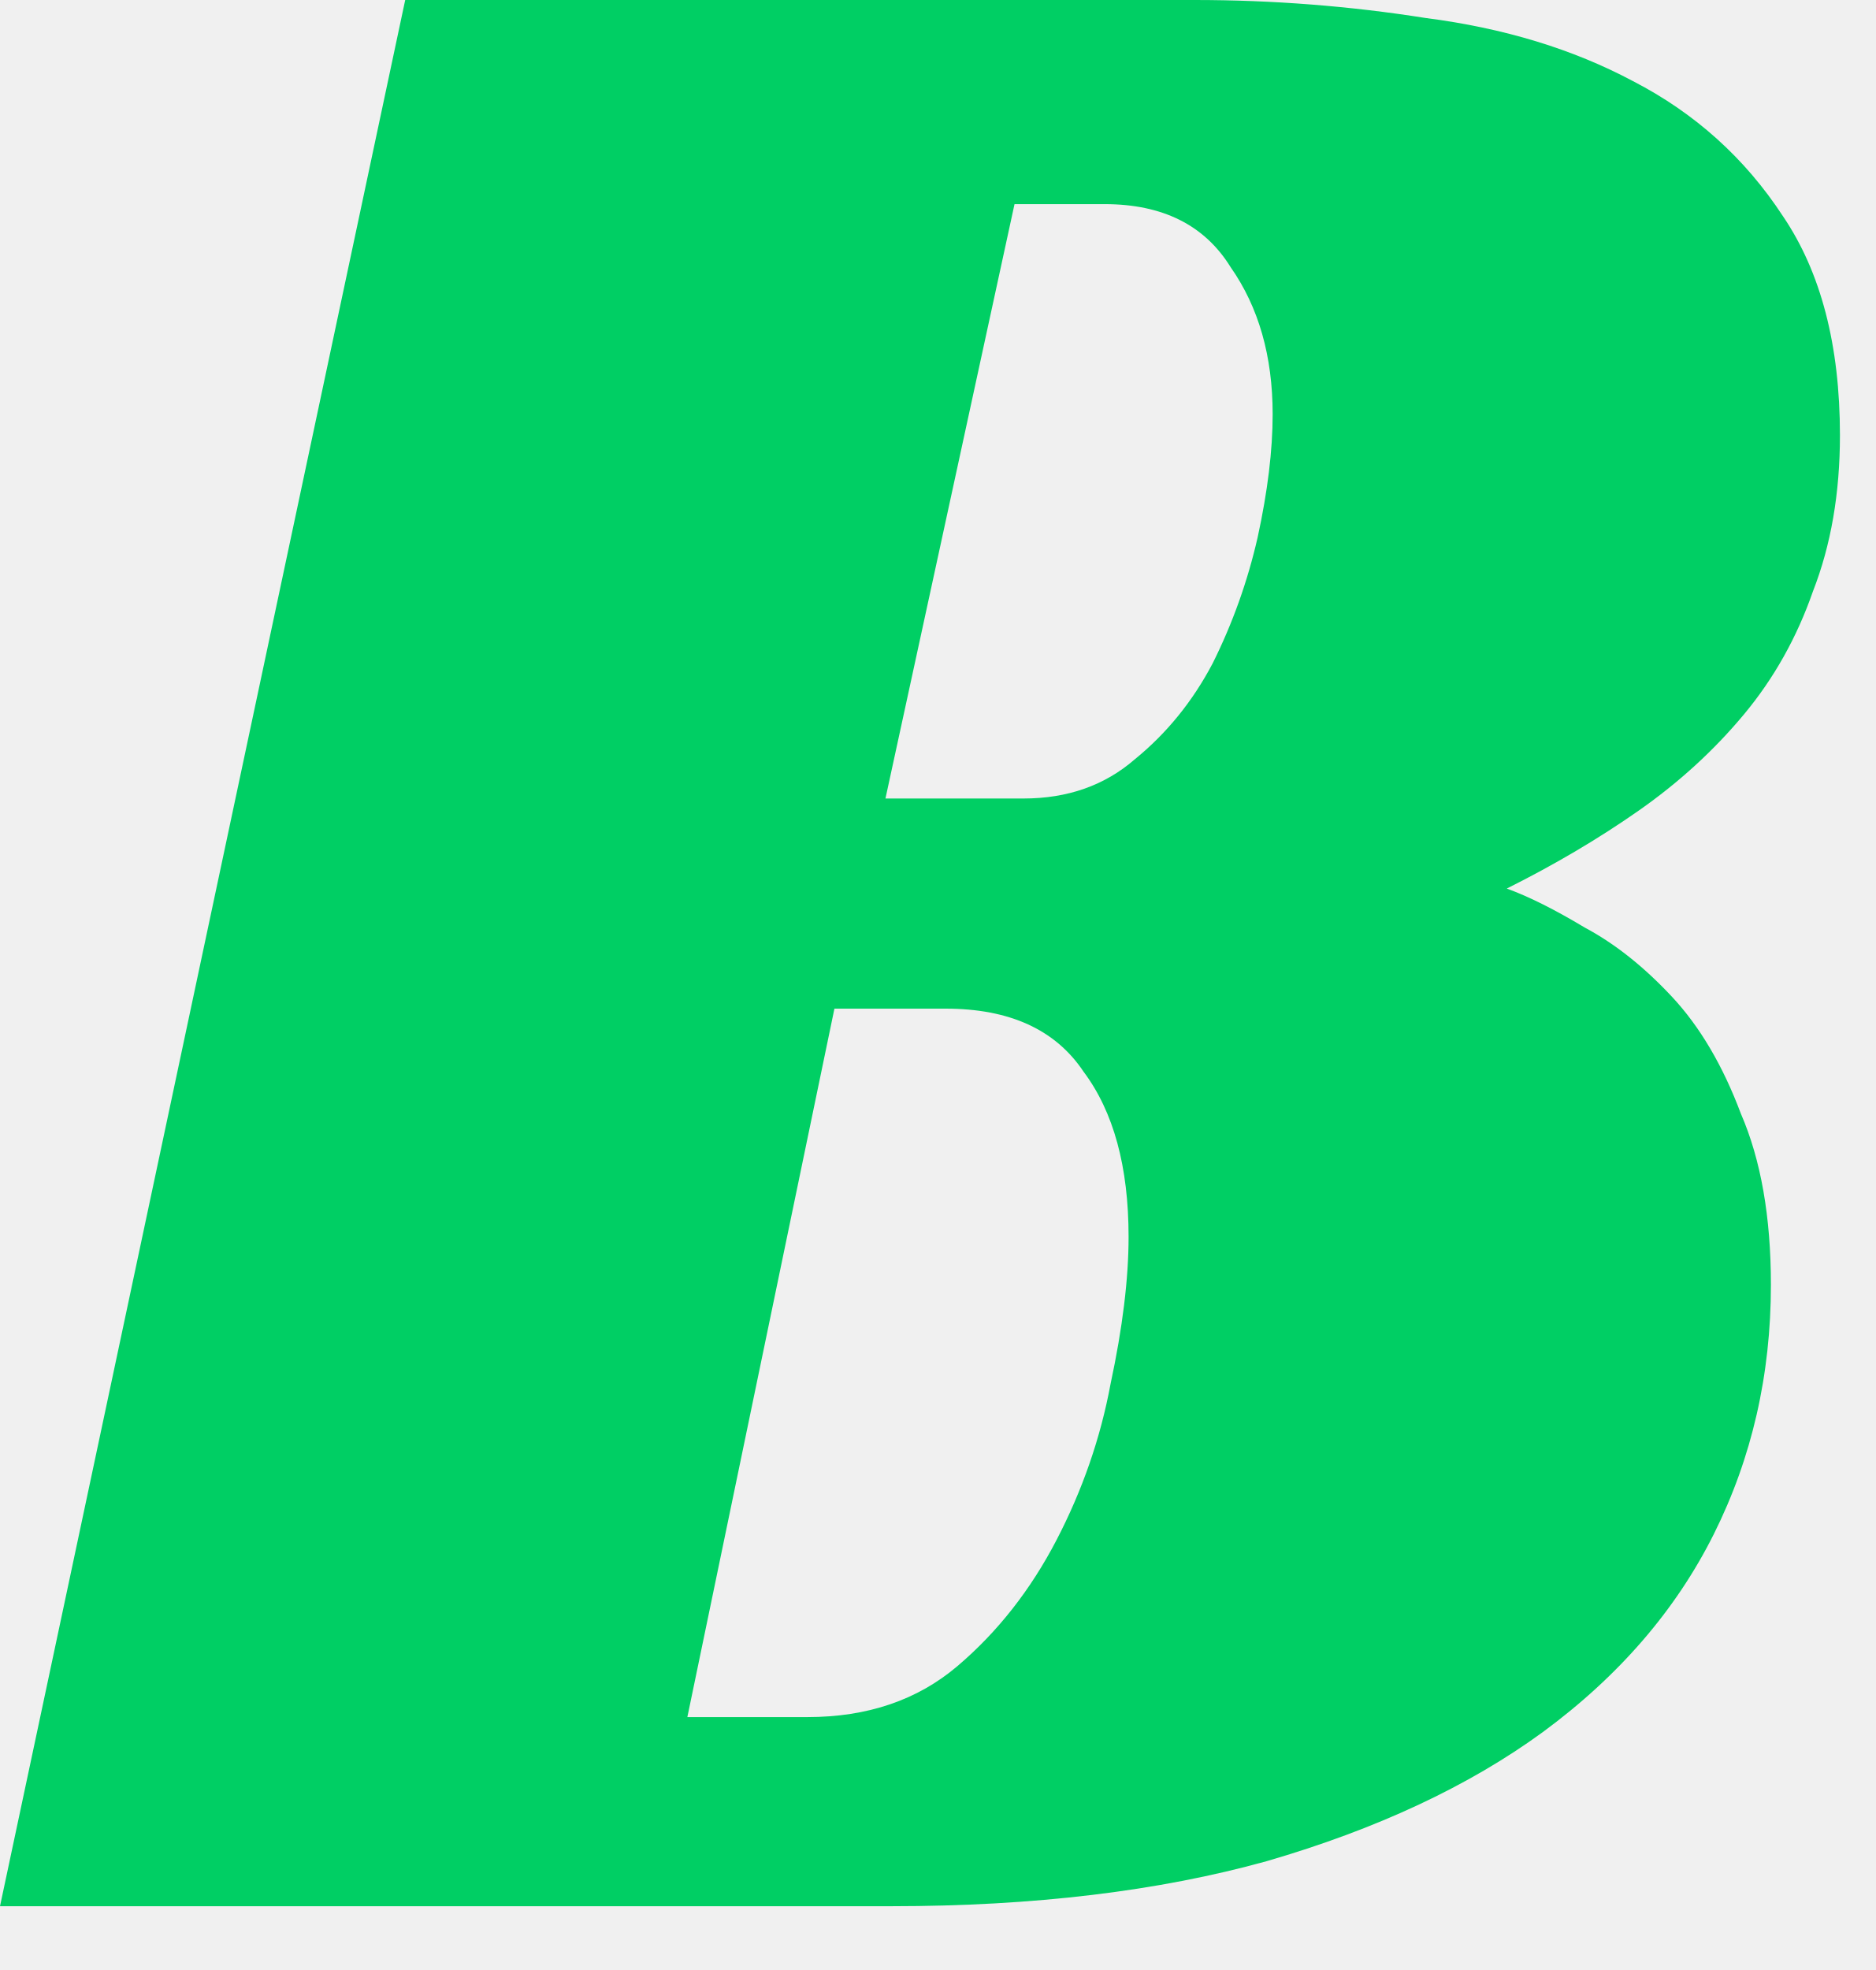
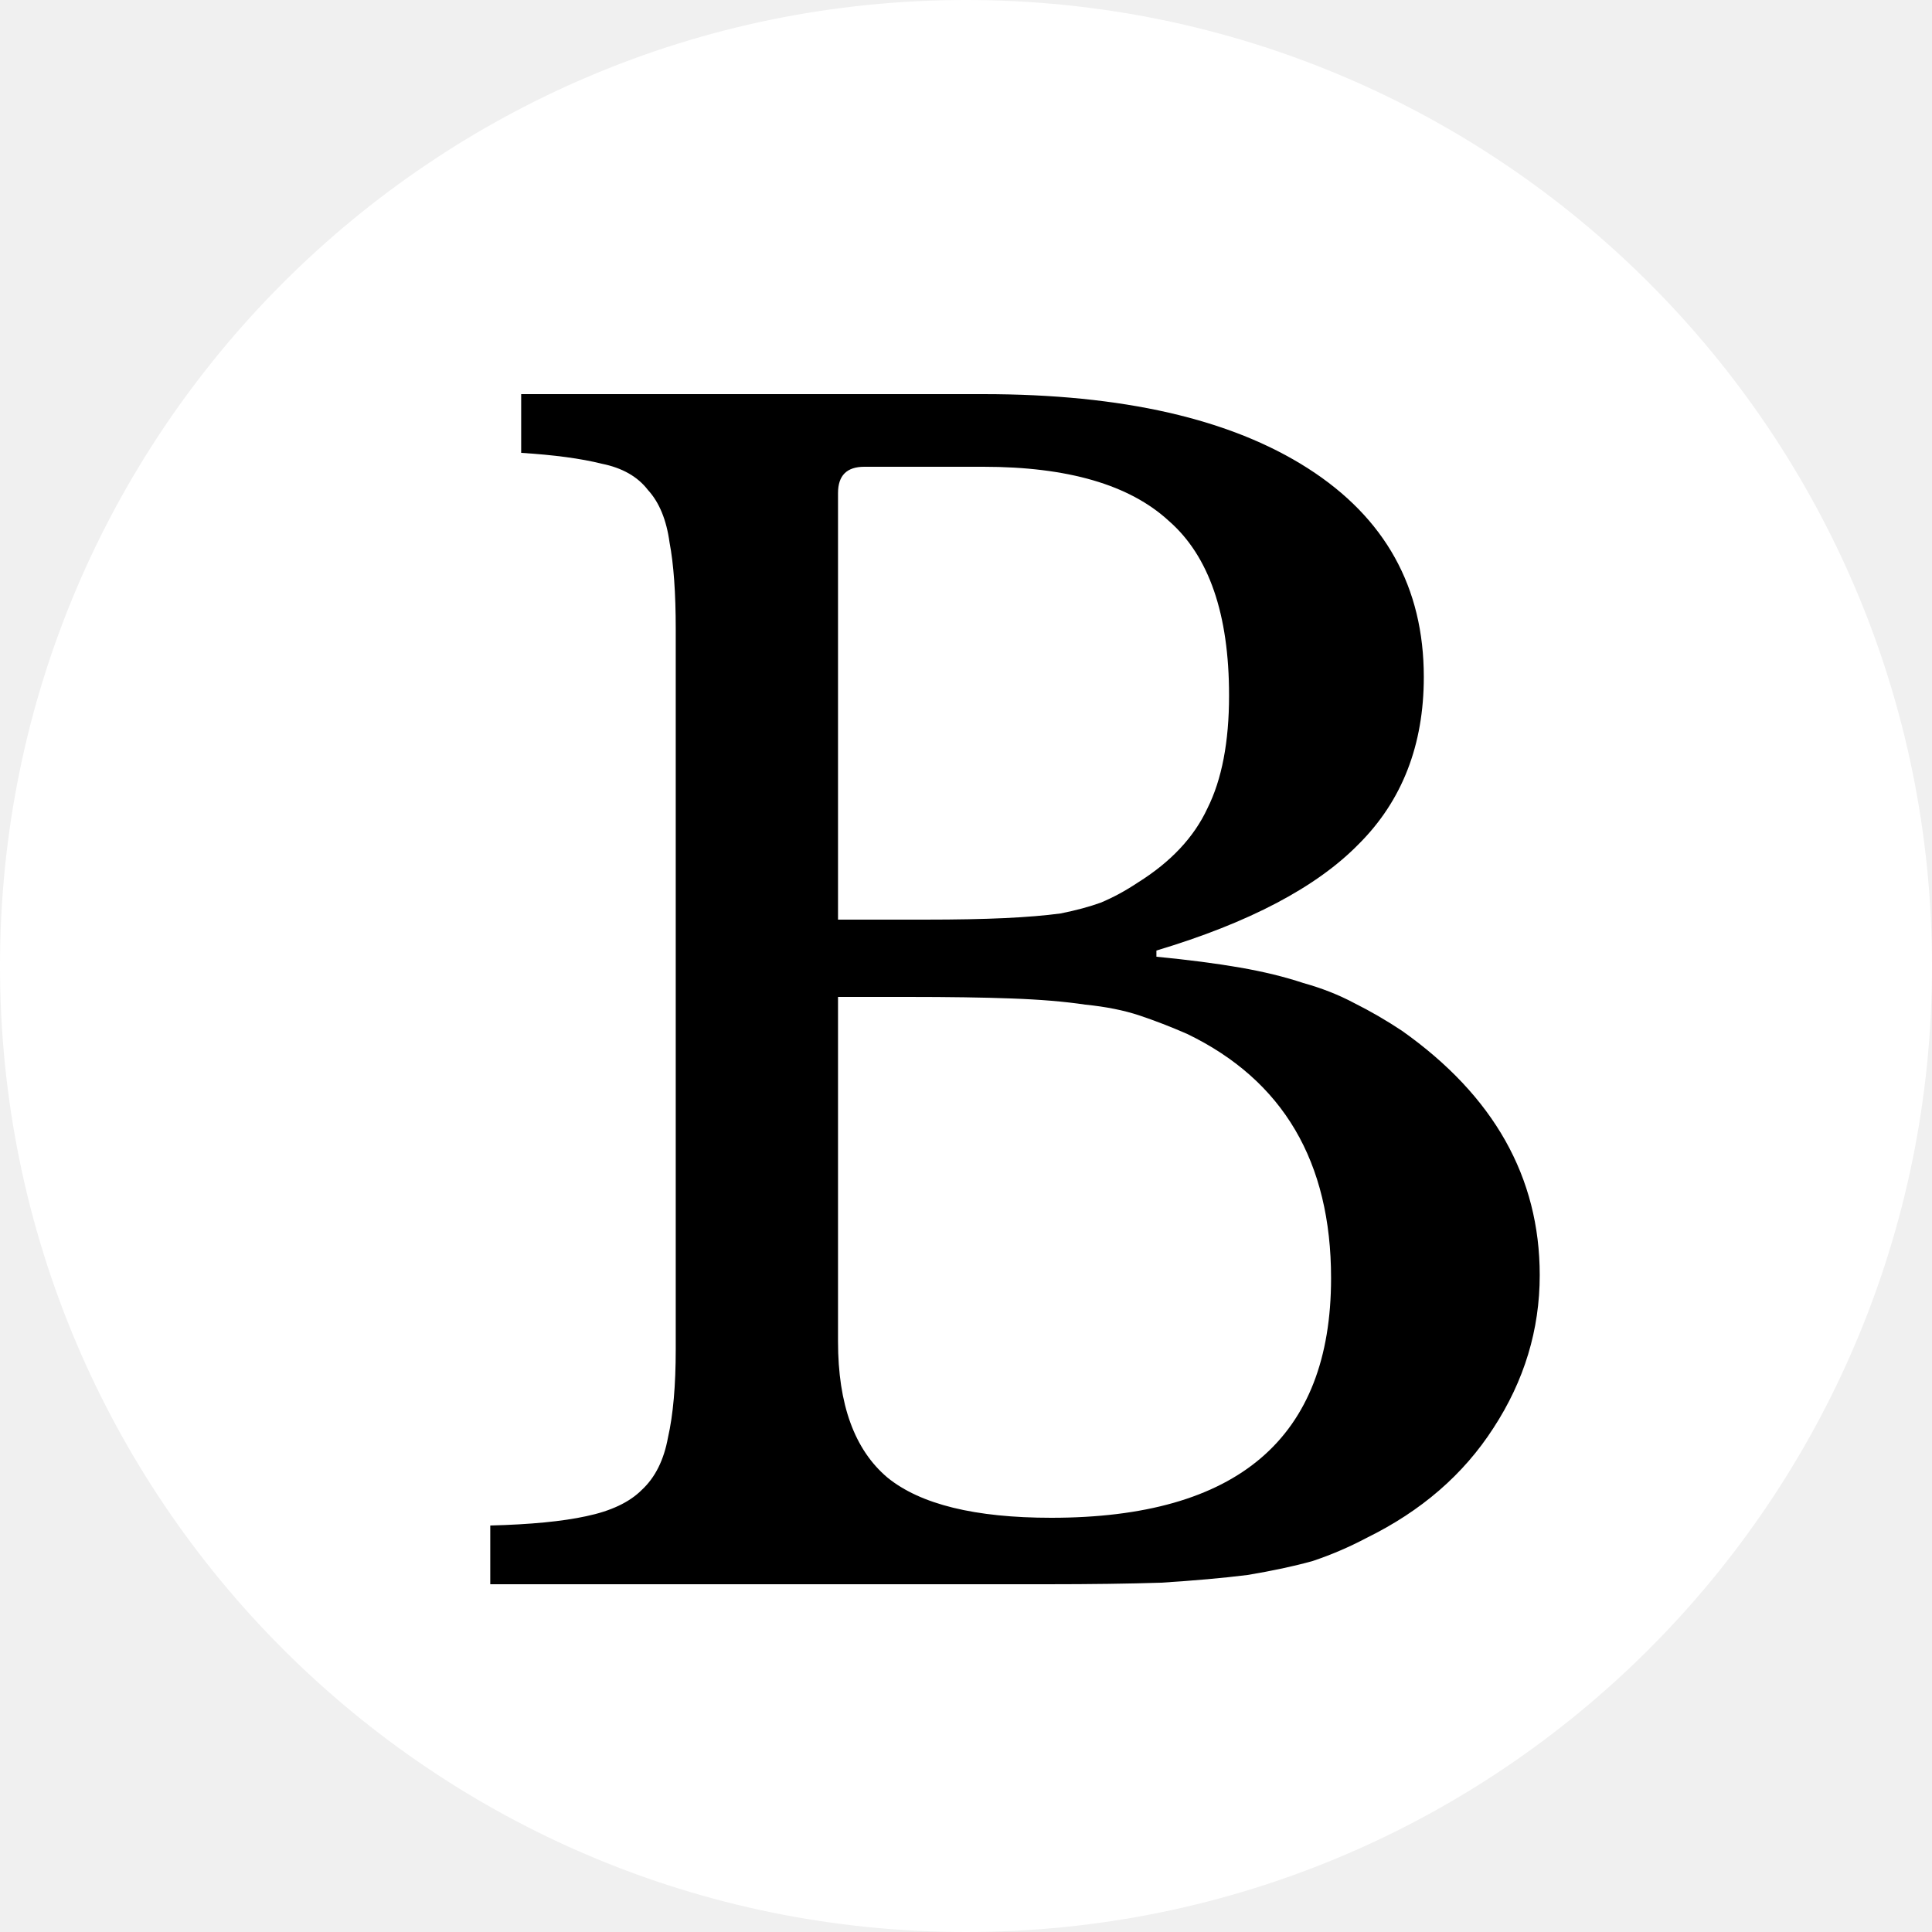
- <svg xmlns="http://www.w3.org/2000/svg" width="20" height="21" viewBox="0 0 20 21" fill="none">
-   <path d="M19.616 4.64C19.616 5.259 19.52 5.813 19.328 6.304C19.157 6.795 18.912 7.232 18.592 7.616C18.272 8 17.899 8.341 17.472 8.64C17.045 8.939 16.576 9.216 16.064 9.472C16.299 9.557 16.576 9.696 16.896 9.888C17.216 10.059 17.525 10.304 17.824 10.624C18.123 10.944 18.368 11.36 18.56 11.872C18.773 12.363 18.88 12.971 18.88 13.696C18.88 14.656 18.677 15.541 18.272 16.352C17.867 17.163 17.259 17.867 16.448 18.464C15.659 19.04 14.677 19.499 13.504 19.84C12.352 20.16 11.019 20.32 9.504 20.32H0L4.32 0H12.736C13.568 0 14.389 0.064 15.2 0.192C16.032 0.299 16.768 0.523 17.408 0.864C18.069 1.205 18.603 1.685 19.008 2.304C19.413 2.901 19.616 3.68 19.616 4.64ZM10.912 8.512C11.381 8.512 11.776 8.373 12.096 8.096C12.437 7.819 12.715 7.477 12.928 7.072C13.141 6.645 13.301 6.197 13.408 5.728C13.515 5.237 13.568 4.8 13.568 4.416C13.568 3.797 13.419 3.275 13.12 2.848C12.843 2.4 12.395 2.176 11.776 2.176H10.816L9.44 8.512H10.912ZM8.608 18.304C9.248 18.304 9.781 18.123 10.208 17.76C10.635 17.397 10.987 16.949 11.264 16.416C11.541 15.883 11.733 15.328 11.84 14.752C11.968 14.155 12.032 13.632 12.032 13.184C12.032 12.437 11.872 11.851 11.552 11.424C11.253 10.976 10.763 10.752 10.08 10.752H8.896L7.328 18.304H8.608Z" fill="#00CF64" />
+ <svg xmlns="http://www.w3.org/2000/svg" width="100" height="100" viewBox="0 0 100 100" fill="none">
+   <g clip-path="url(#clip0_1759_151)">
+     <circle cx="50" cy="50" r="50" fill="white" />
+     <path d="M25.376 82V78.96C27.456 78.907 29.109 78.747 30.336 78.48C31.616 78.213 32.576 77.76 33.216 77.12C33.909 76.48 34.363 75.573 34.576 74.4C34.843 73.227 34.976 71.707 34.976 69.84V32.56C34.976 30.693 34.869 29.2 34.656 28.08C34.496 26.907 34.123 26 33.536 25.36C33.003 24.667 32.203 24.213 31.136 24C30.069 23.733 28.683 23.547 26.976 23.44V20.4H50.896C58.096 20.4 63.696 21.68 67.696 24.24C71.696 26.8 73.696 30.4 73.696 35.04C73.696 38.56 72.576 41.44 70.336 43.68C68.149 45.92 64.656 47.76 59.856 49.2V49.52C61.509 49.68 62.949 49.867 64.176 50.08C65.403 50.293 66.496 50.56 67.456 50.88C68.416 51.147 69.296 51.493 70.096 51.92C70.949 52.347 71.776 52.827 72.576 53.36C77.323 56.72 79.696 60.933 79.696 66C79.696 68.827 78.896 71.467 77.296 73.92C75.749 76.32 73.563 78.213 70.736 79.6C69.829 80.08 68.896 80.48 67.936 80.8C66.976 81.067 65.856 81.307 64.576 81.52C63.296 81.68 61.803 81.813 60.096 81.92C58.443 81.973 56.469 82 54.176 82H25.376ZM54.416 78.56C64.069 78.56 68.896 74.427 68.896 66.16C68.896 60.133 66.416 55.92 61.456 53.52C60.603 53.147 59.776 52.827 58.976 52.56C58.176 52.293 57.243 52.107 56.176 52C55.109 51.84 53.829 51.733 52.336 51.68C50.896 51.627 49.109 51.6 46.976 51.6H43.376V69.44C43.376 72.693 44.229 75.04 45.936 76.48C47.643 77.867 50.469 78.56 54.416 78.56ZM47.856 47.6C49.509 47.6 50.896 47.573 52.016 47.52C53.136 47.467 54.096 47.387 54.896 47.28C55.696 47.12 56.389 46.933 56.976 46.72C57.616 46.453 58.256 46.107 58.896 45.68C60.603 44.613 61.803 43.333 62.496 41.84C63.243 40.347 63.616 38.4 63.616 36C63.616 31.787 62.576 28.773 60.496 26.96C58.469 25.093 55.269 24.16 50.896 24.16H44.736C43.829 24.16 43.376 24.613 43.376 25.52V47.6H47.856Z" fill="black" />
+   </g>
+   <defs>
+     <clipPath id="clip0_1759_151">
+       <rect width="100" height="100" fill="white" />
+     </clipPath>
+   </defs>
</svg>
